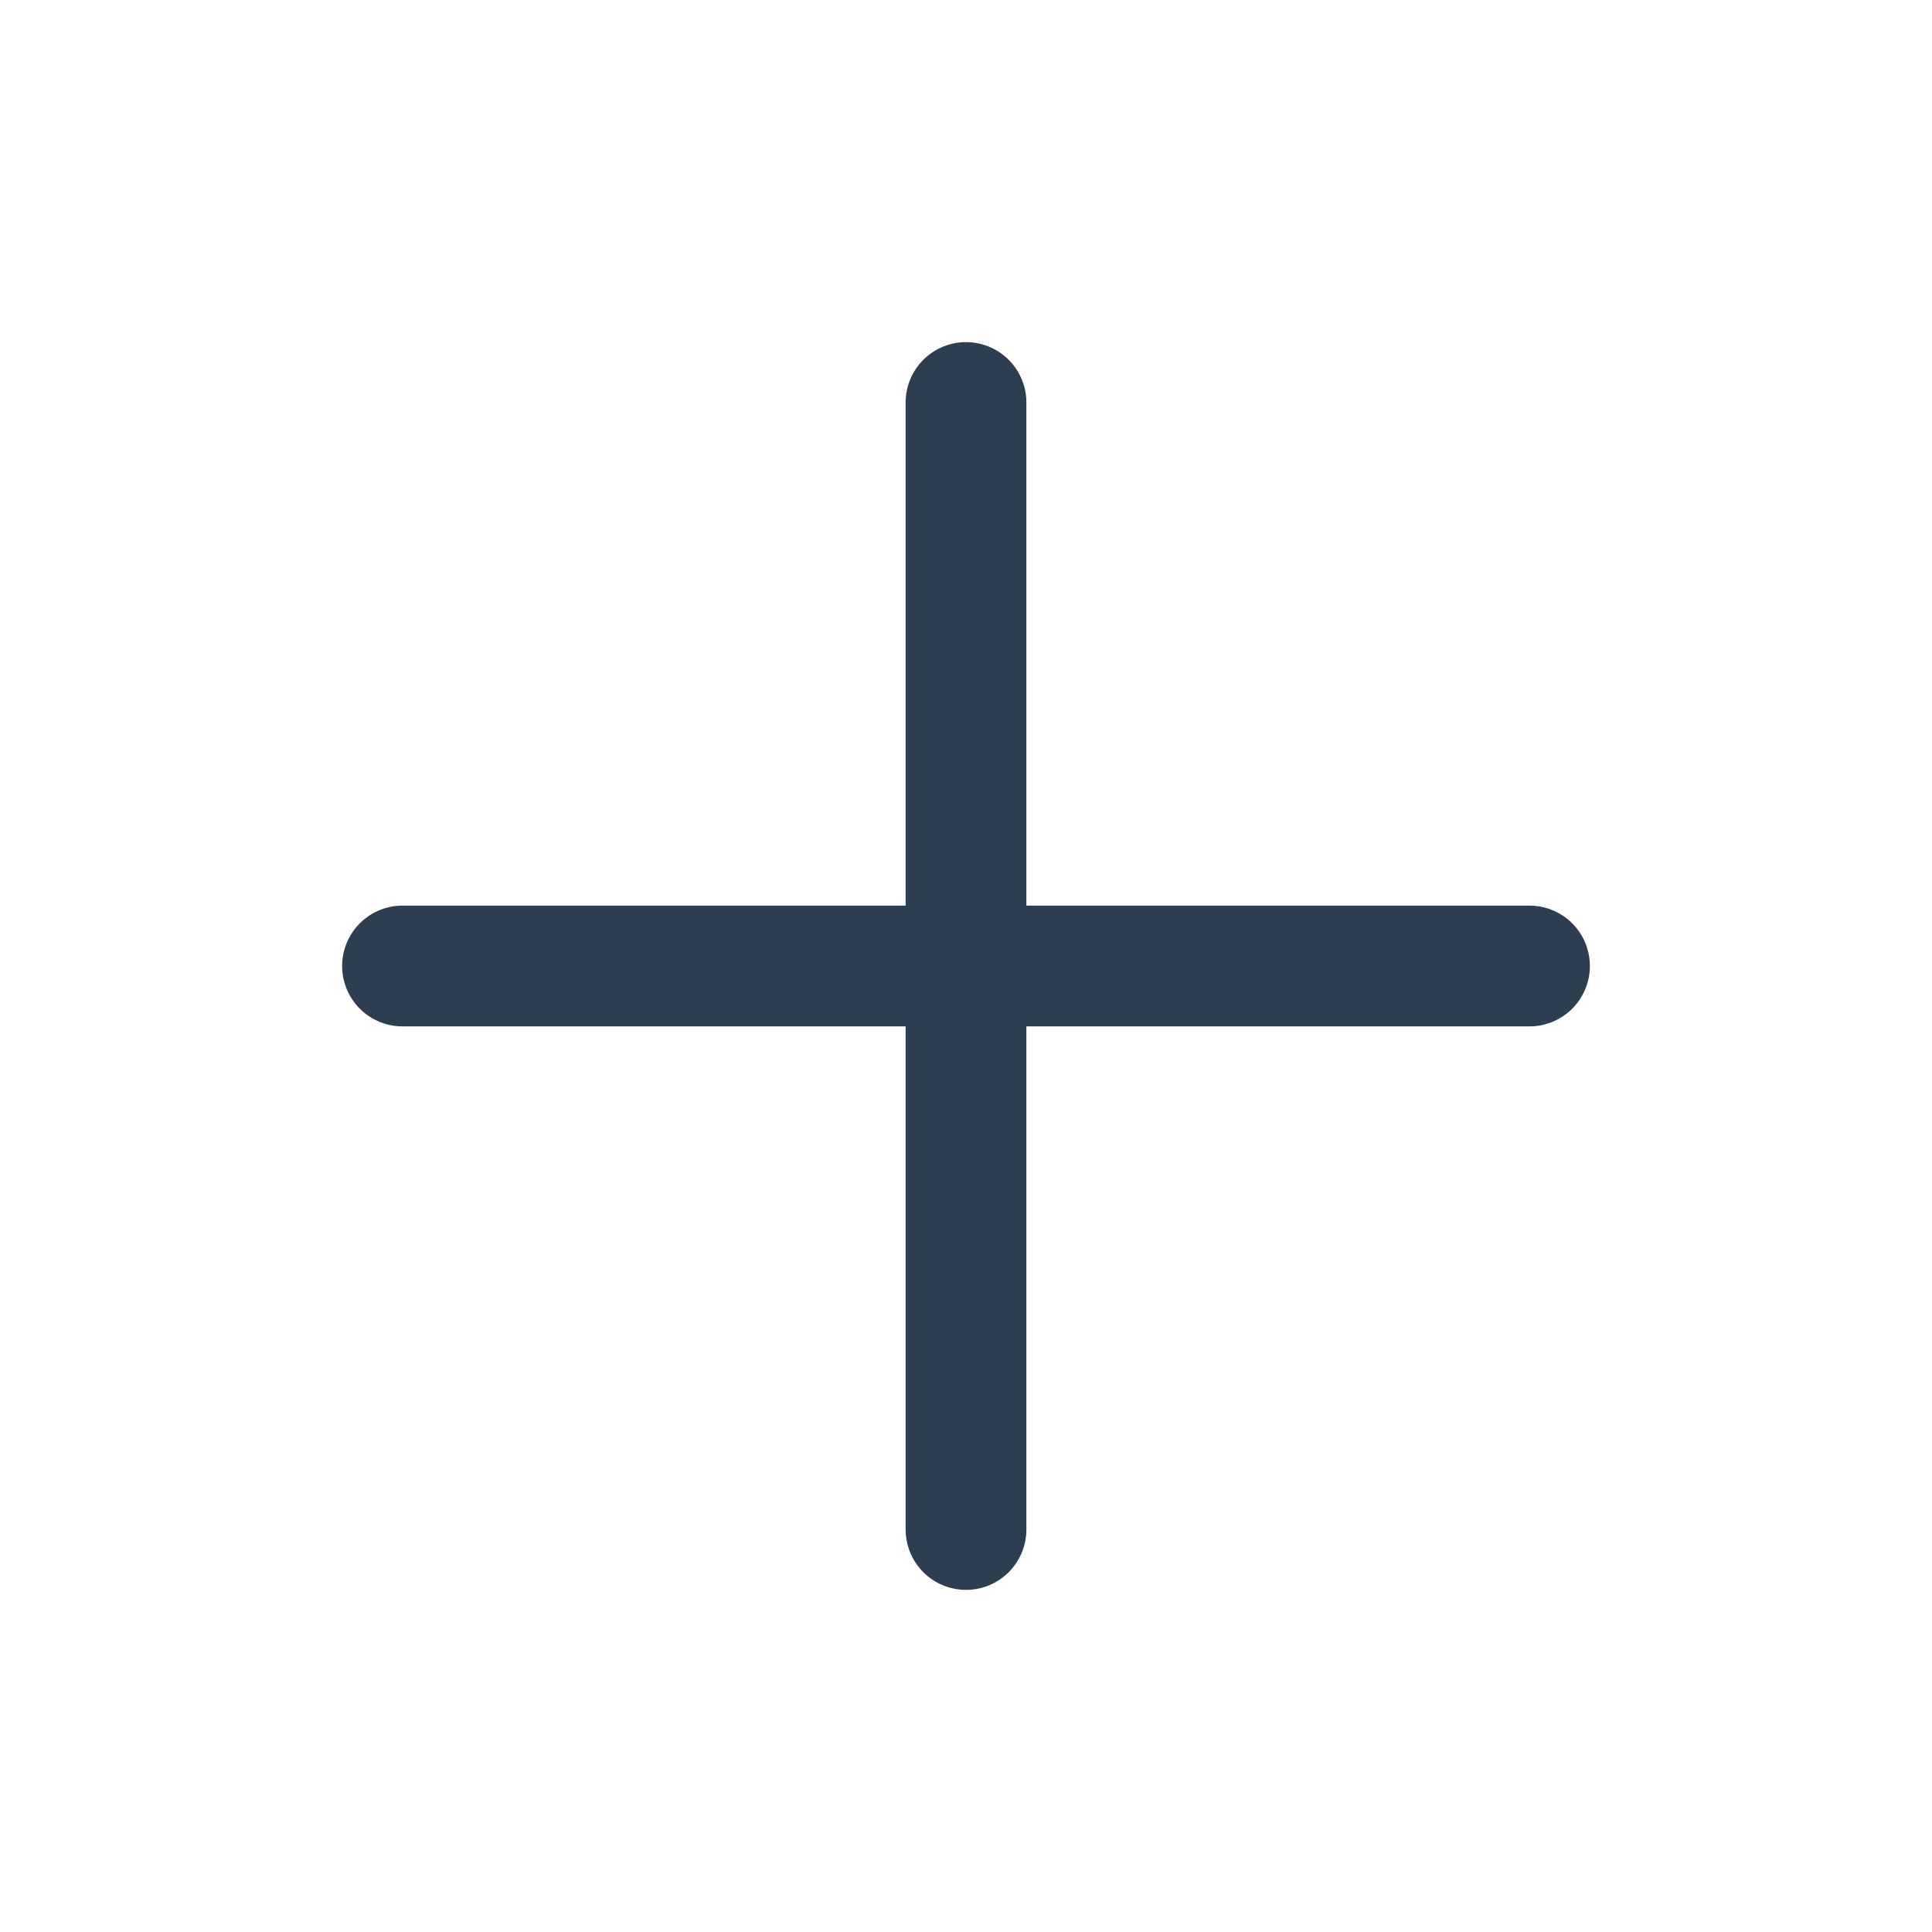
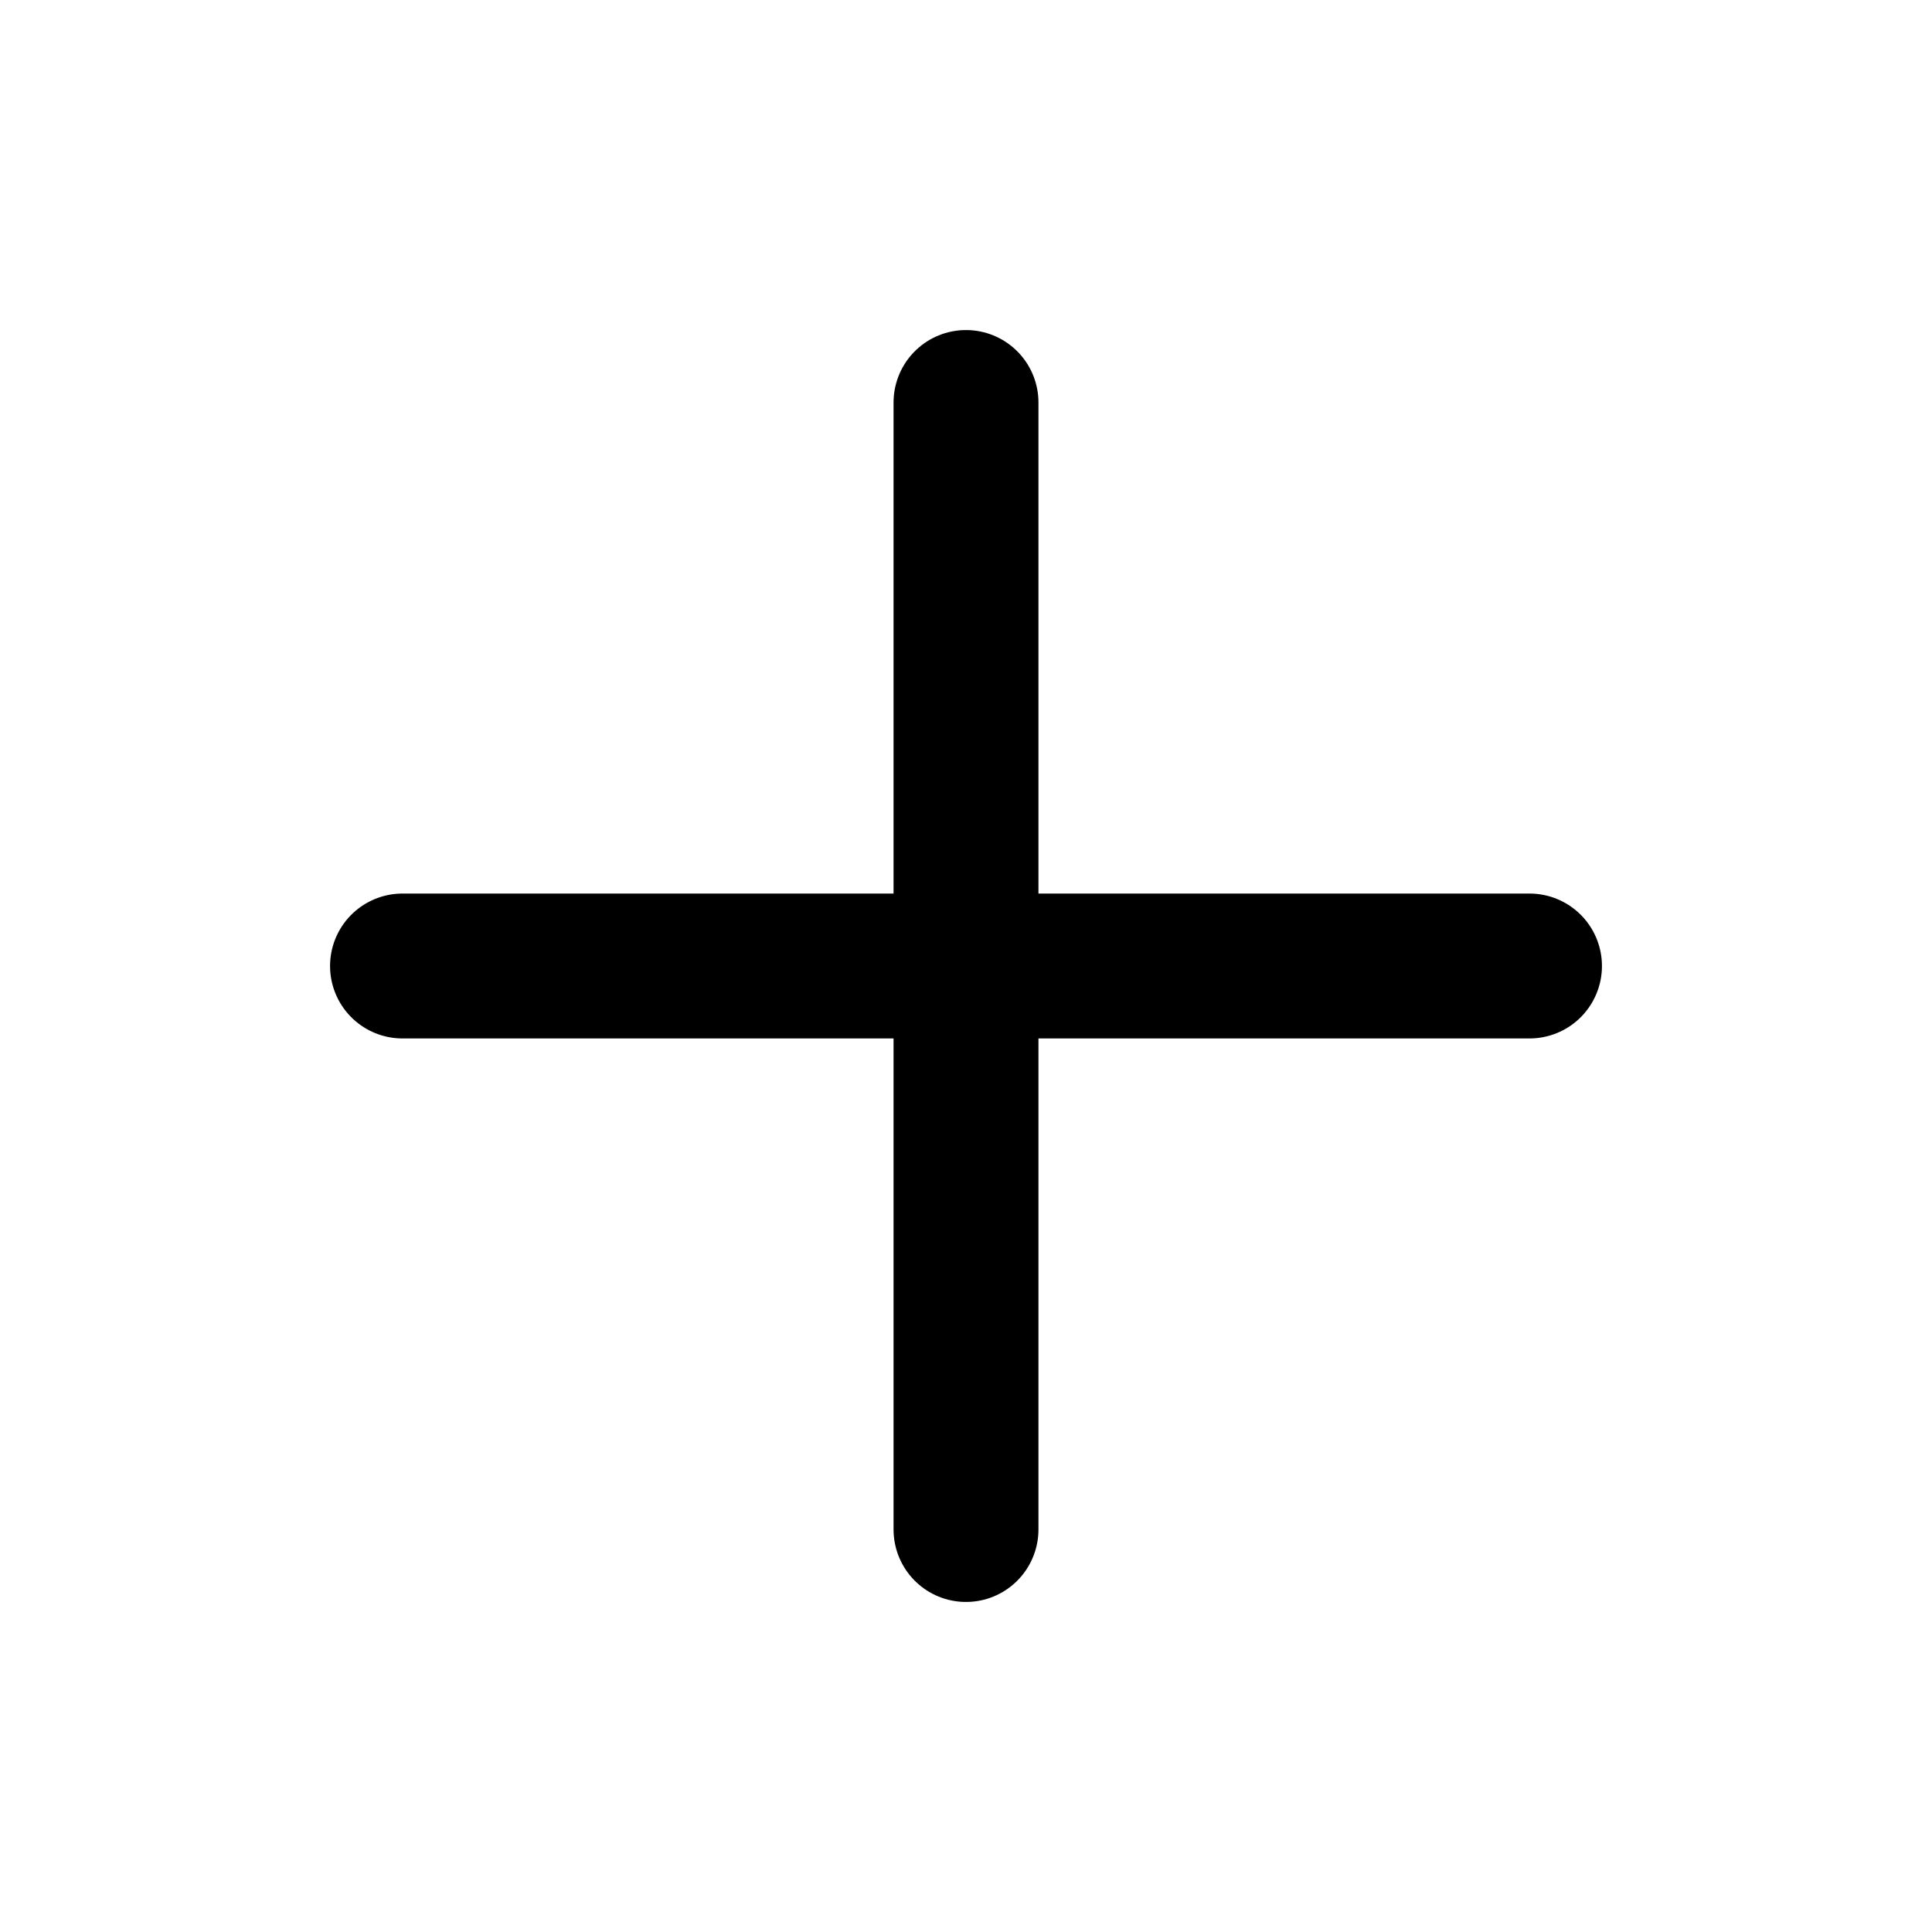
- <svg xmlns="http://www.w3.org/2000/svg" class="icon icon-tabler icon-tabler-plus" width="44" height="44" viewBox="0 0 24 24" stroke-width="1.5" stroke="#2c3e50" fill="none" stroke-linecap="round" stroke-linejoin="round">
-   <path stroke="none" d="M0 0h24v24H0z" fill="none" />
-   <line x1="12" y1="5" x2="12" y2="19" />
-   <line x1="5" y1="12" x2="19" y2="12" />
+ <svg xmlns="http://www.w3.org/2000/svg" width="48" height="48" viewBox="0 0 48 48">
+   <line y2="28" transform="translate(24 10)" fill="none" stroke="currentcolor" stroke-linecap="round" stroke-linejoin="round" stroke-width="3.6" />
+   <line x2="28" transform="translate(10 24)" fill="none" stroke="currentcolor" stroke-linecap="round" stroke-linejoin="round" stroke-width="3.6" />
</svg>
